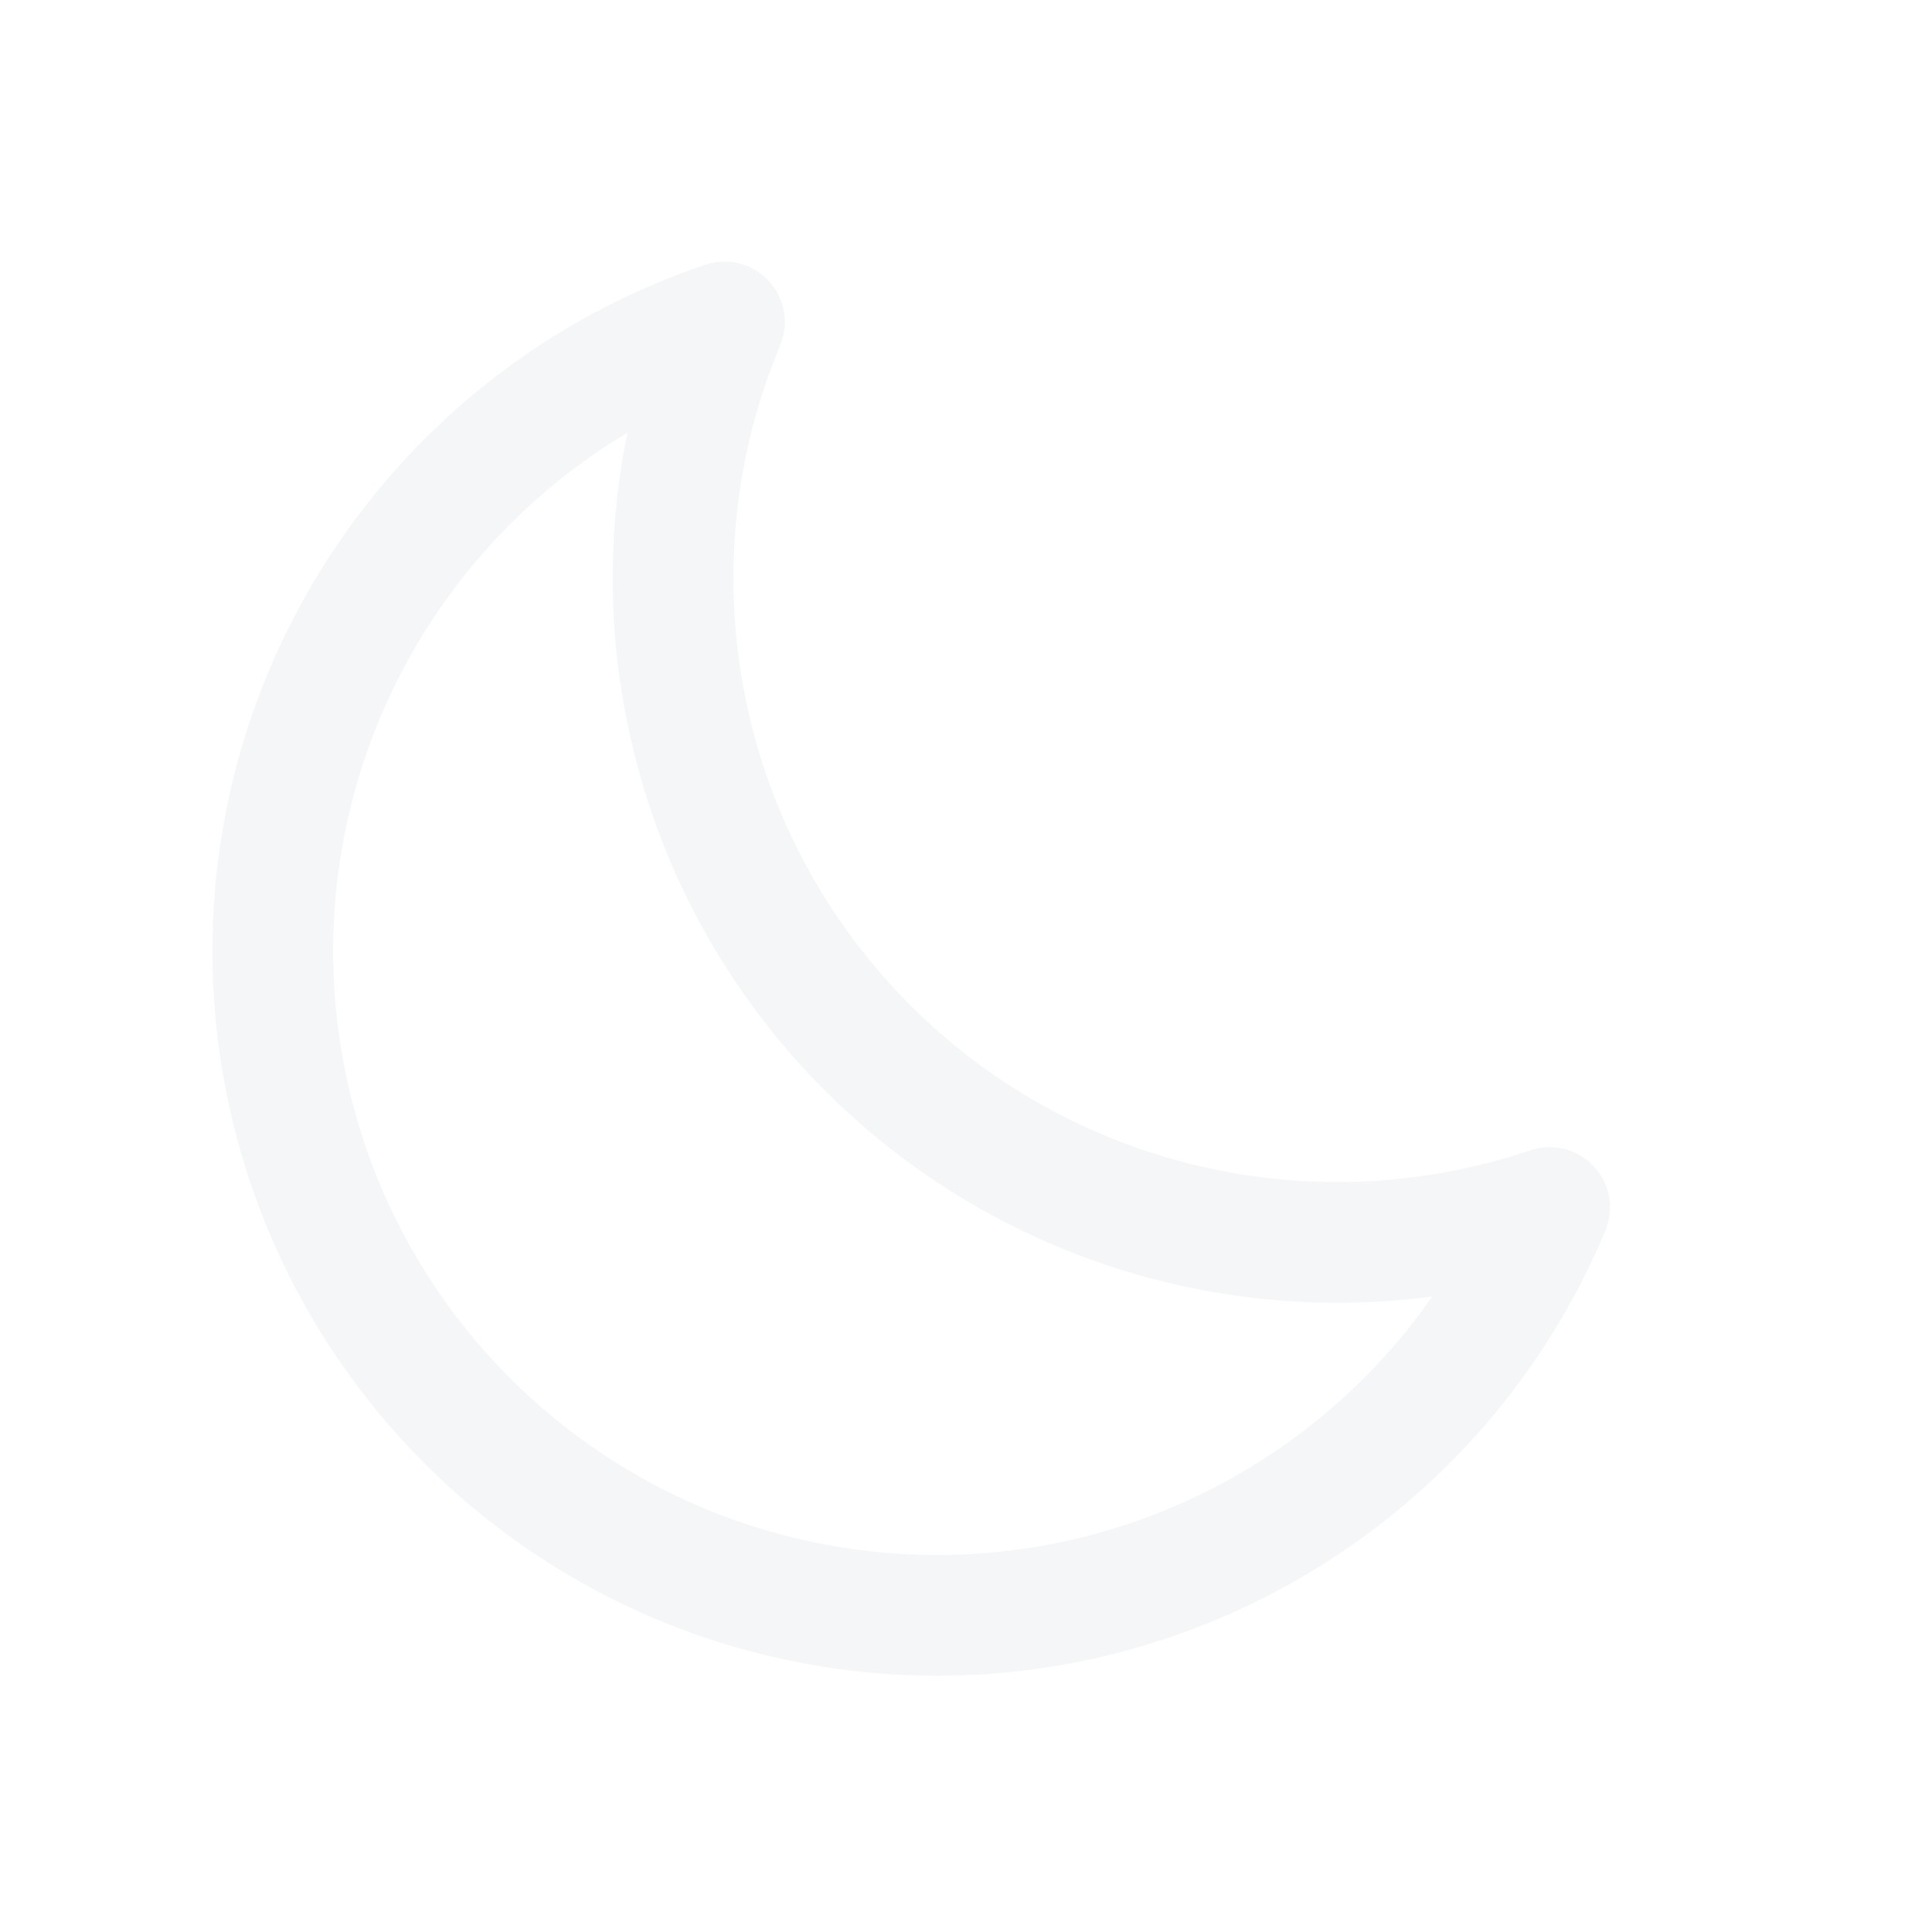
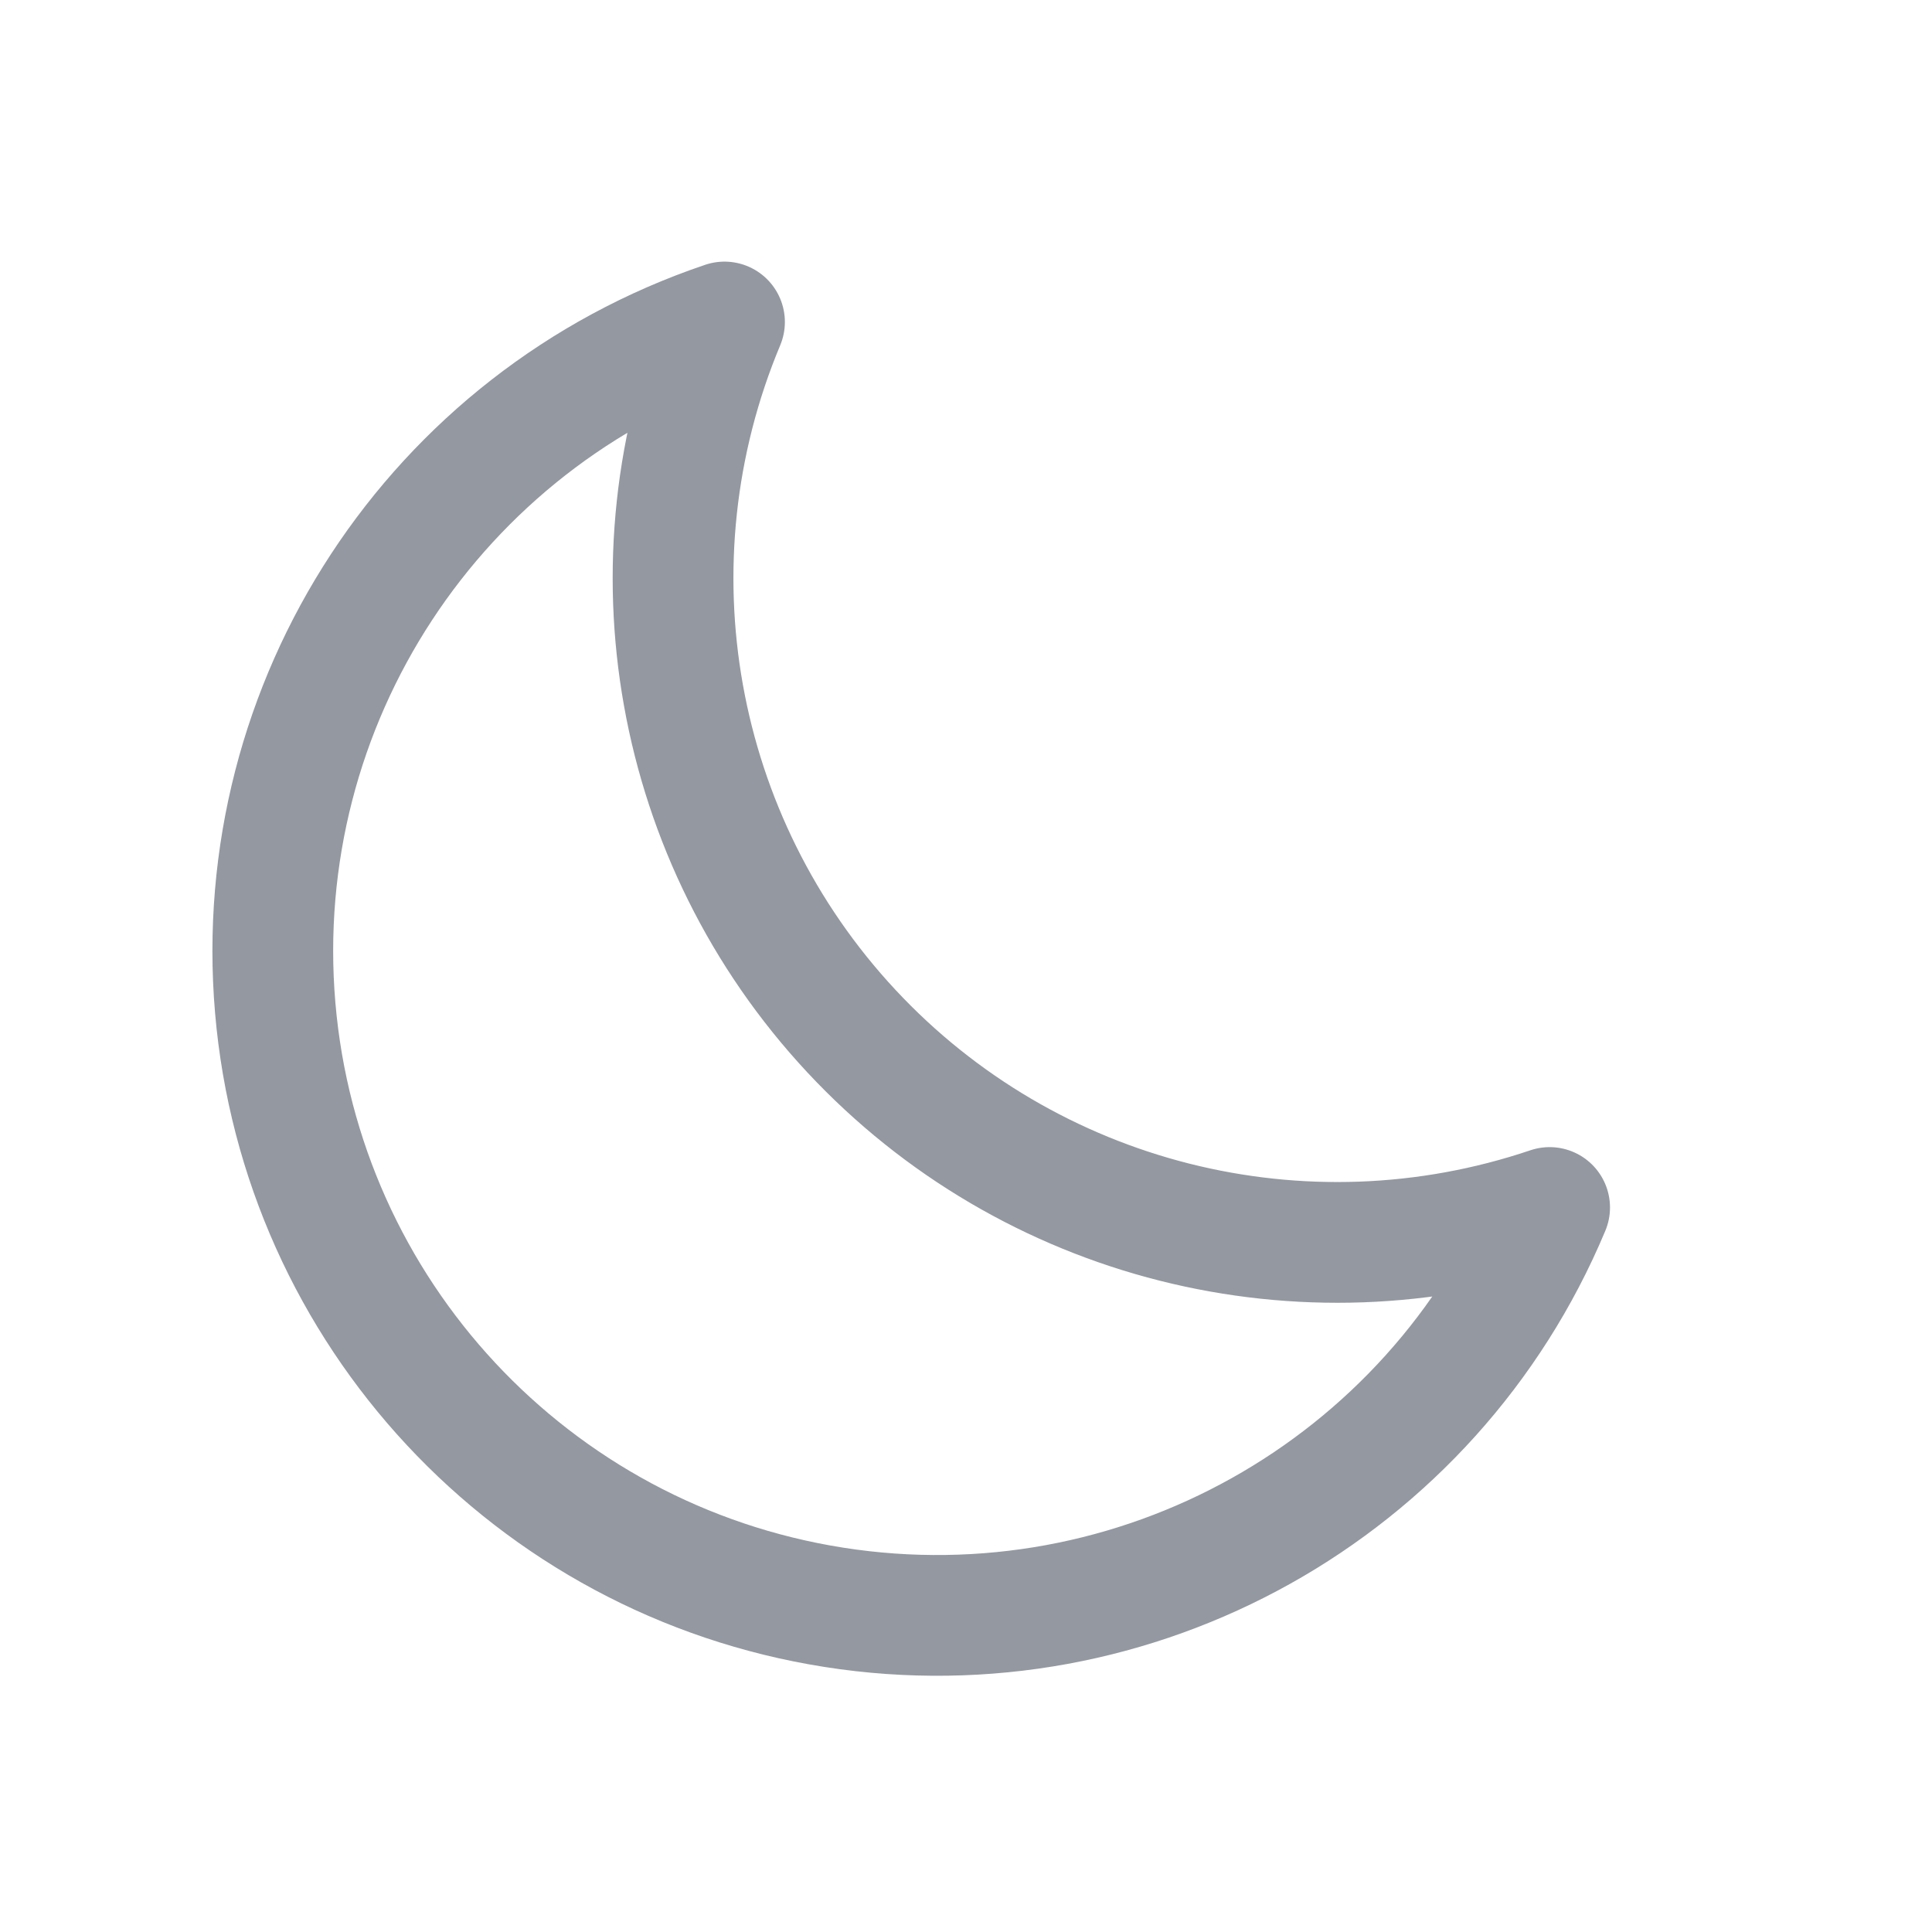
- <svg xmlns="http://www.w3.org/2000/svg" width="96" height="96" viewBox="0 0 96 96" fill="none" stroke="#f5f6f8" stroke-width="6" stroke-linecap="round" stroke-linejoin="round">
+ <svg xmlns="http://www.w3.org/2000/svg" width="192" height="192" viewBox="0 0 96 96" fill="none" stroke="#9398a1" stroke-width="6" stroke-linecap="round" stroke-linejoin="round">
  <path d="M77 60A33 33 0 0 1 36 16a33 33 0 1 0 41 44Z" />
</svg>
